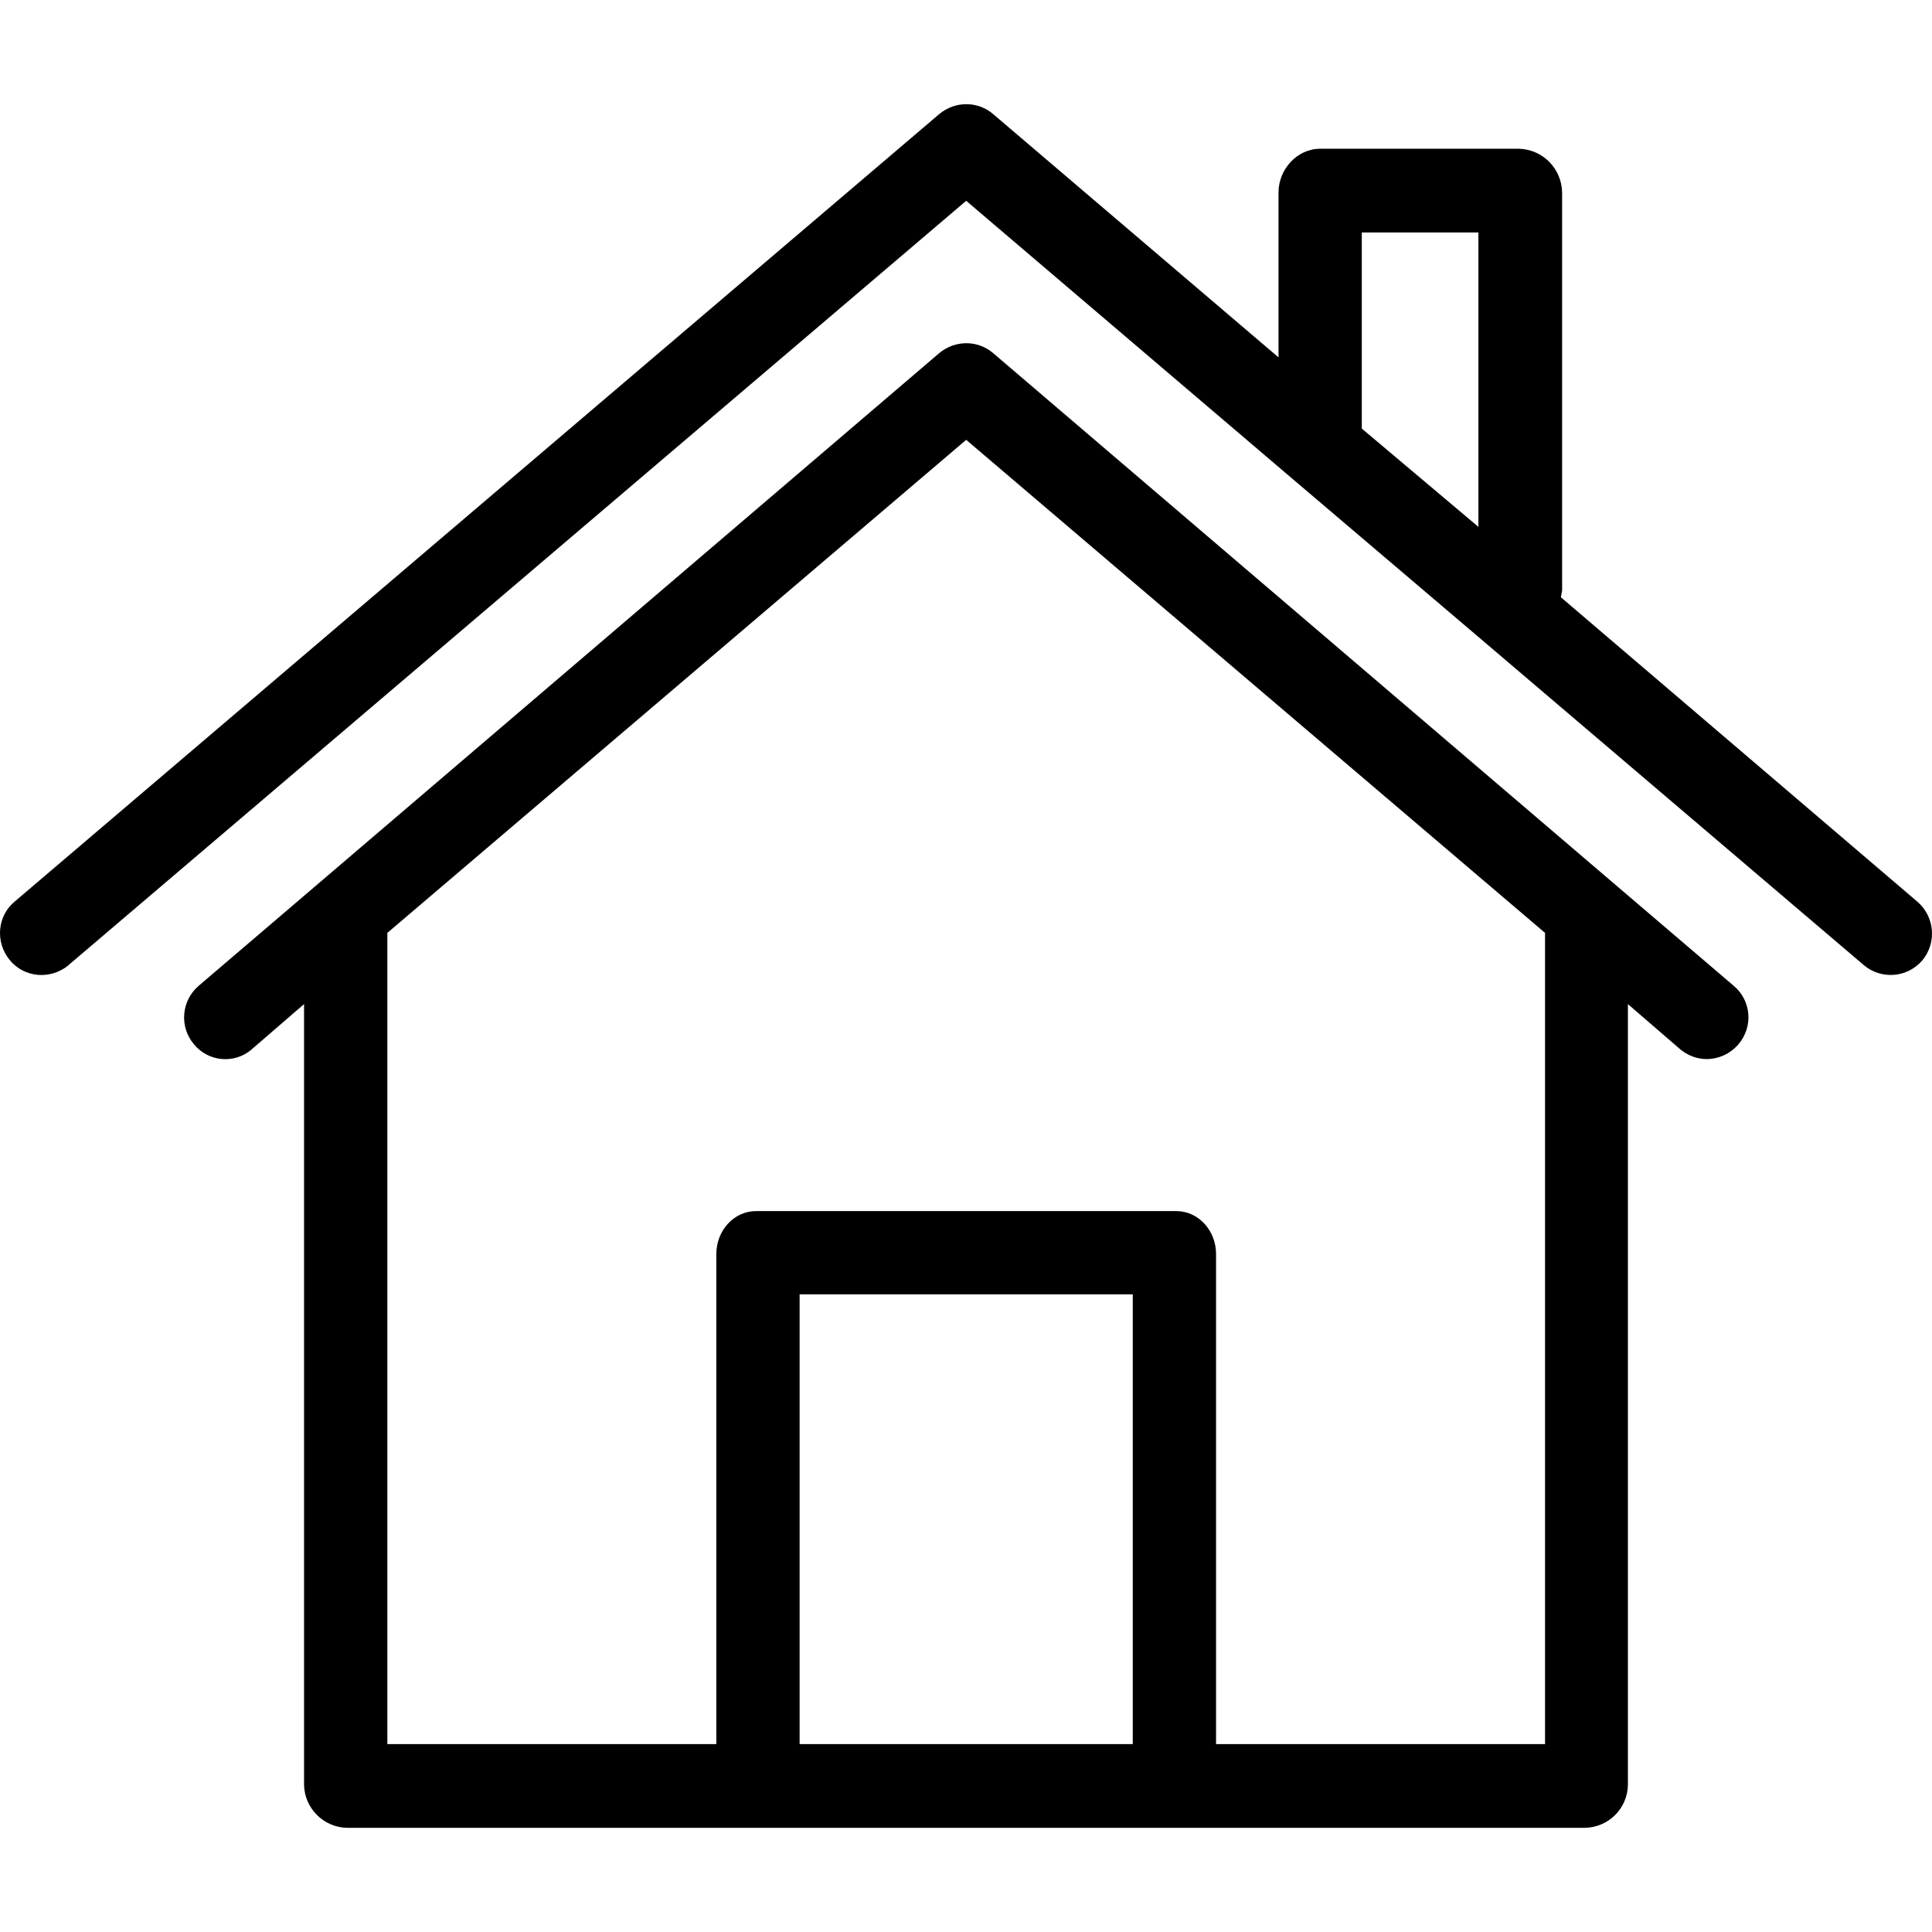
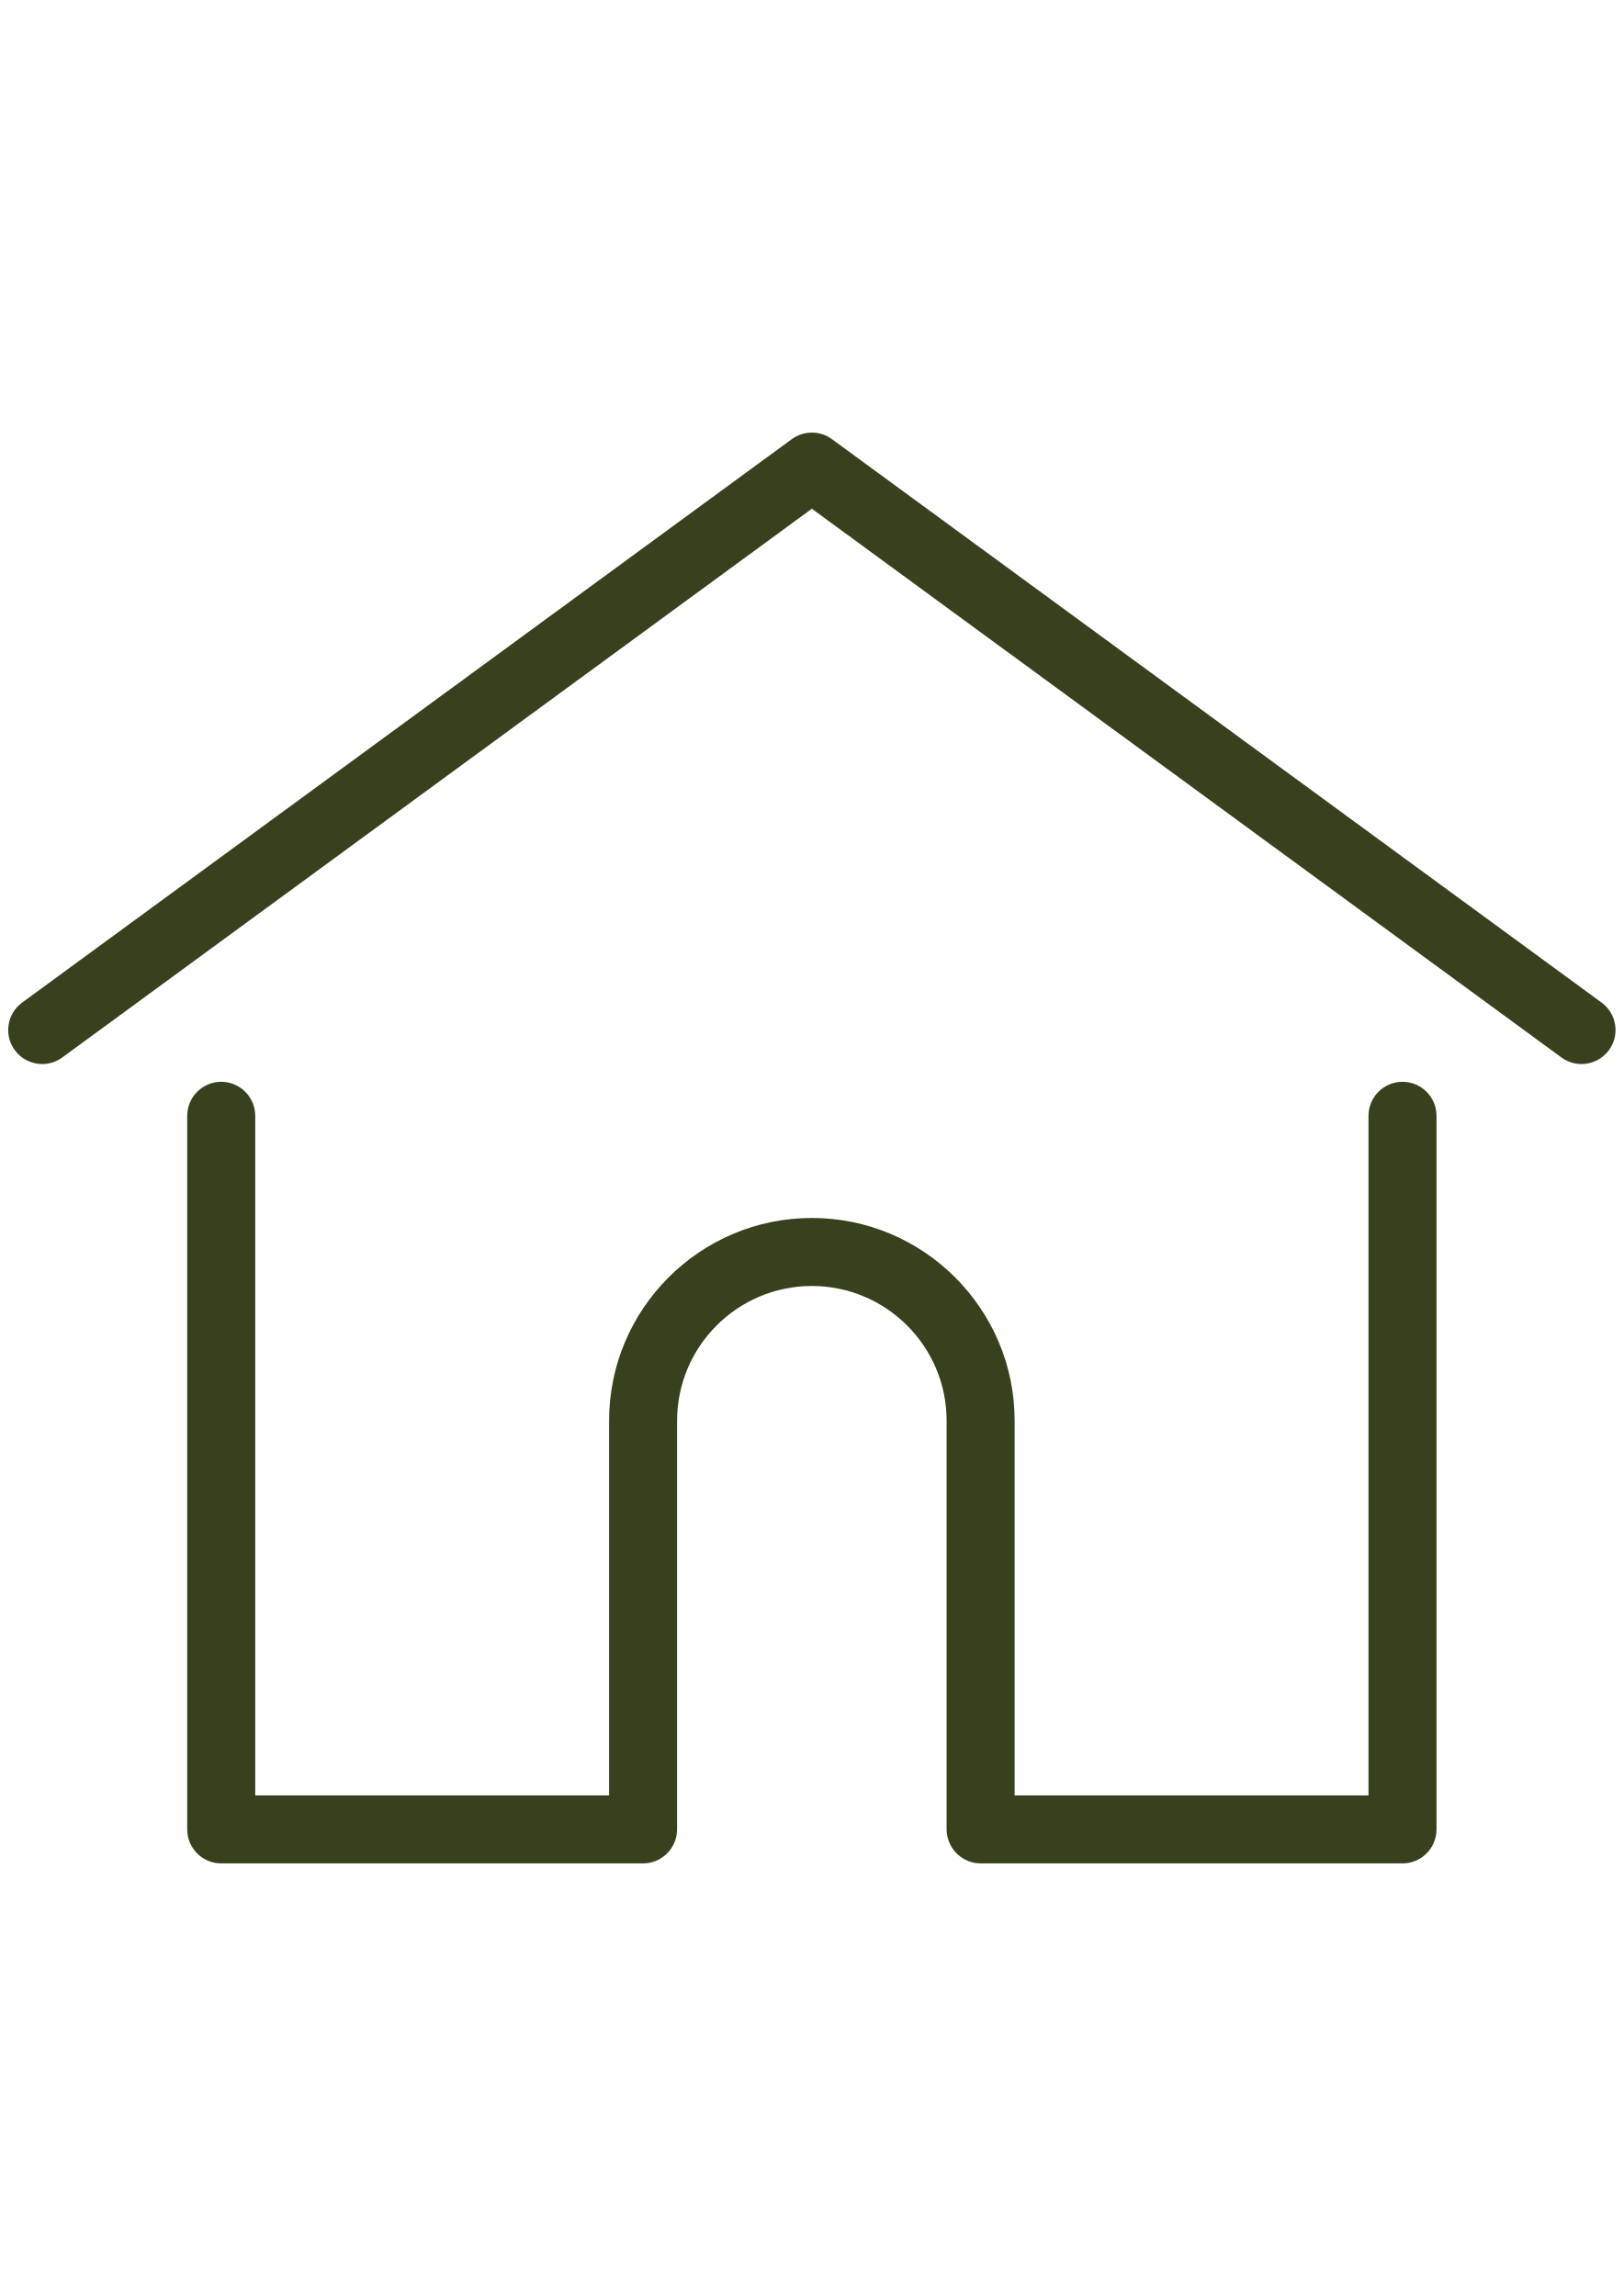
- <svg xmlns="http://www.w3.org/2000/svg" version="1.1" id="Capa_1" x="0px" y="0px" viewBox="0 0 463.937 463.937" style="enable-background:new 0 0 463.937 463.937;" xml:space="preserve">
+ <svg xmlns="http://www.w3.org/2000/svg" version="1.1" id="Layer_1" x="0px" y="0px" width="595.279px" height="841.891px" viewBox="0 0 595.279 841.891" enable-background="new 0 0 595.279 841.891" xml:space="preserve">
  <g>
-     <g>
-       <path d="M460.414,216.518l-85.6-73.1c0.1-0.5,0.2-1,0.3-1.6v-95.6c-0.1-5.7-4.6-10.3-10.3-10.5h-47.8c-5.5,0-10,4.9-10,10.5v39.6    l-68.5-58.4c-3.7-3.2-9.2-3.2-13,0l-221.9,189c-4.3,3.5-4.8,9.8-1.3,14.1s9.8,4.8,14.1,1.3c0.1-0.1,0.1-0.1,0.2-0.2l215.4-183.4    l77.1,65.7l46.1,39.2l92.3,78.6c4.2,3.6,10.5,3.1,14.1-1.1C465.114,226.418,464.614,220.118,460.414,216.518z M355.014,126.518    l-28-23.6v-47.1h28V126.518z" />
-     </g>
+     <path fill="#38411D" d="M22.125,391.645c-0.149,0.071-0.299,0.14-0.45,0.207C21.826,391.785,21.976,391.716,22.125,391.645z" />
+     <path fill="#38411D" d="M10.233,392.247c-0.52-0.187-1.028-0.407-1.527-0.649C9.205,391.84,9.713,392.061,10.233,392.247z" />
+     <path fill="#38411D" d="M8.241,391.35c-0.339-0.179-0.673-0.366-1-0.571C7.568,390.984,7.902,391.171,8.241,391.35z" />
+     <path fill="#38411D" d="M13.448,393.013c-0.374-0.049-0.744-0.117-1.113-0.193C12.704,392.896,13.074,392.964,13.448,393.013z" />
+     <path fill="#38411D" d="M6.726,390.436c-0.301-0.206-0.595-0.424-0.882-0.653C6.132,390.012,6.425,390.229,6.726,390.436z" />
+     <path fill="#38411D" d="M11.817,392.714c-0.53-0.128-1.055-0.278-1.569-0.462C10.763,392.436,11.287,392.586,11.817,392.714z" />
+     <path fill="#38411D" d="M587.177,367.632L305.005,161.032c-2.151-1.575-4.698-2.408-7.365-2.408c-2.666,0-5.212,0.833-7.362,2.408   L8.103,367.632c-5.547,4.062-6.756,11.878-2.695,17.424c2.34,3.195,6.106,5.103,10.073,5.103c2.658,0,5.2-0.833,7.353-2.409   l273.034-199.912l1.772-1.298l1.772,1.298L572.448,387.75c2.15,1.576,4.692,2.408,7.352,2.408c3.968,0,7.732-1.908,10.071-5.103   c1.969-2.687,2.771-5.979,2.263-9.27C591.624,372.496,589.865,369.6,587.177,367.632z" />
+     <path fill="#38411D" d="M23.396,390.967c-0.13,0.078-0.262,0.147-0.393,0.22C23.134,391.114,23.266,391.045,23.396,390.967z" />
+     <path fill="#38411D" d="M5.358,389.384c-0.295-0.256-0.579-0.529-0.857-0.81C4.78,388.855,5.063,389.128,5.358,389.384z" />
+     <path fill="#38411D" d="M4.111,388.183c-0.394-0.427-0.772-0.874-1.123-1.354C3.339,387.309,3.717,387.756,4.111,388.183z" />
+     <path fill="#38411D" d="M304.654,157.304c-4.562-2.323-10.004-2.226-14.5,0.267c2.327-1.291,4.904-1.947,7.487-1.947   C300.047,155.624,302.452,156.184,304.654,157.304z" />
+     <path fill="#38411D" d="M17.683,392.997c-0.143,0.021-0.285,0.033-0.428,0.049C17.398,393.03,17.541,393.017,17.683,392.997z" />
+     <path fill="#38411D" d="M19.032,392.747c-0.007,0.001-0.015,0.002-0.023,0.004C19.017,392.749,19.025,392.748,19.032,392.747z" />
+     <path fill="#38411D" d="M15.122,393.139c-0.357-0.008-0.713-0.029-1.069-0.062C14.409,393.11,14.765,393.131,15.122,393.139z" />
+     <path fill="#38411D" d="M20.767,392.214c-0.136,0.05-0.271,0.104-0.408,0.149C20.496,392.318,20.631,392.264,20.767,392.214z" />
+     <path fill="#38411D" d="M16.307,393.128c-0.159,0.008-0.317,0.015-0.475,0.018C15.99,393.143,16.149,393.136,16.307,393.128z" />
+     <path fill="#38411D" d="M514.18,396.673c-6.874,0-12.467,5.593-12.467,12.467v246.191v3h-3H374.981h-3v-3V520.944   c0-40.991-33.349-74.34-74.34-74.34s-74.34,33.349-74.34,74.34v134.388v3h-3H96.568h-3v-3V409.141   c0-6.874-5.593-12.467-12.467-12.467s-12.467,5.593-12.467,12.467V670.8c0,6.874,5.593,12.467,12.467,12.467h154.667   c6.464,0,11.917-5.048,12.415-11.493l0.003-0.041l0.004-0.041c0.029-0.282,0.044-0.574,0.044-0.892V520.945   c0-27.243,22.164-49.406,49.406-49.406c27.243,0,49.406,22.163,49.406,49.406V670.8c0,0.305,0.015,0.593,0.045,0.88l0.004,0.041   l0.003,0.041c0.492,6.451,5.945,11.505,12.415,11.505h154.667c6.874,0,12.467-5.593,12.467-12.467V409.141   C526.647,402.266,521.054,396.673,514.18,396.673z" />
  </g>
-   <g>
-     <g>
-       <path d="M416.314,236.718l-28.1-24l-149.7-127.9c-3.7-3.2-9.2-3.2-13,0l-149.7,127.9l-28.1,24c-4.2,3.6-4.7,9.9-1.1,14.1    c3.5,4.2,9.7,4.7,13.8,1.2l0.1-0.1l12.5-10.8v187.5c0.1,5.6,4.7,10.2,10.3,10.3h297.3c5.6-0.1,10.2-4.6,10.3-10.3v-187.5    l12.5,10.8c1.8,1.5,4,2.4,6.4,2.4c2.9,0,5.7-1.3,7.6-3.5C421.114,246.518,420.514,240.218,416.314,236.718z M272.014,418.818h-80    v-108h80V418.818z M292.014,418.818v-117.7c0-5.5-4.1-10.3-9.6-10.3h-100.8c-5.5,0-9.6,4.8-9.6,10.3v117.7h-79v-194.8l139-118.4    l139,118.4v194.8H292.014z" />
-     </g>
-   </g>
-   <g>
- </g>
-   <g>
- </g>
-   <g>
- </g>
-   <g>
- </g>
-   <g>
- </g>
-   <g>
- </g>
-   <g>
- </g>
-   <g>
- </g>
-   <g>
- </g>
-   <g>
- </g>
-   <g>
- </g>
-   <g>
- </g>
-   <g>
- </g>
-   <g>
- </g>
-   <g>
- </g>
+   <path fill="#38411D" d="M-377.745,978.449c141.072,0,256.571,111.588,262.863,251.135h22.529  c-2.946-71.793-32.304-138.865-83.415-189.98c-31.037-31.037-67.555-53.943-108.532-68.084l-22.46-7.75l19.566-13.477  c43.531-29.982,69.521-79.297,69.521-131.918c0-88.266-71.81-160.074-160.073-160.074s-160.073,71.81-160.073,160.074  c0,52.619,25.989,101.934,69.521,131.918l19.567,13.477l-22.461,7.75c-40.978,14.141-77.493,37.049-108.533,68.084  c-51.111,51.113-80.469,118.188-83.416,189.98h22.53C-634.316,1090.037-518.818,978.449-377.745,978.449z M-515.312,818.375  c0-75.854,61.713-137.566,137.566-137.566s137.566,61.712,137.566,137.566c0,75.855-61.713,137.568-137.566,137.568  S-515.312,894.23-515.312,818.375z" />
</svg>
